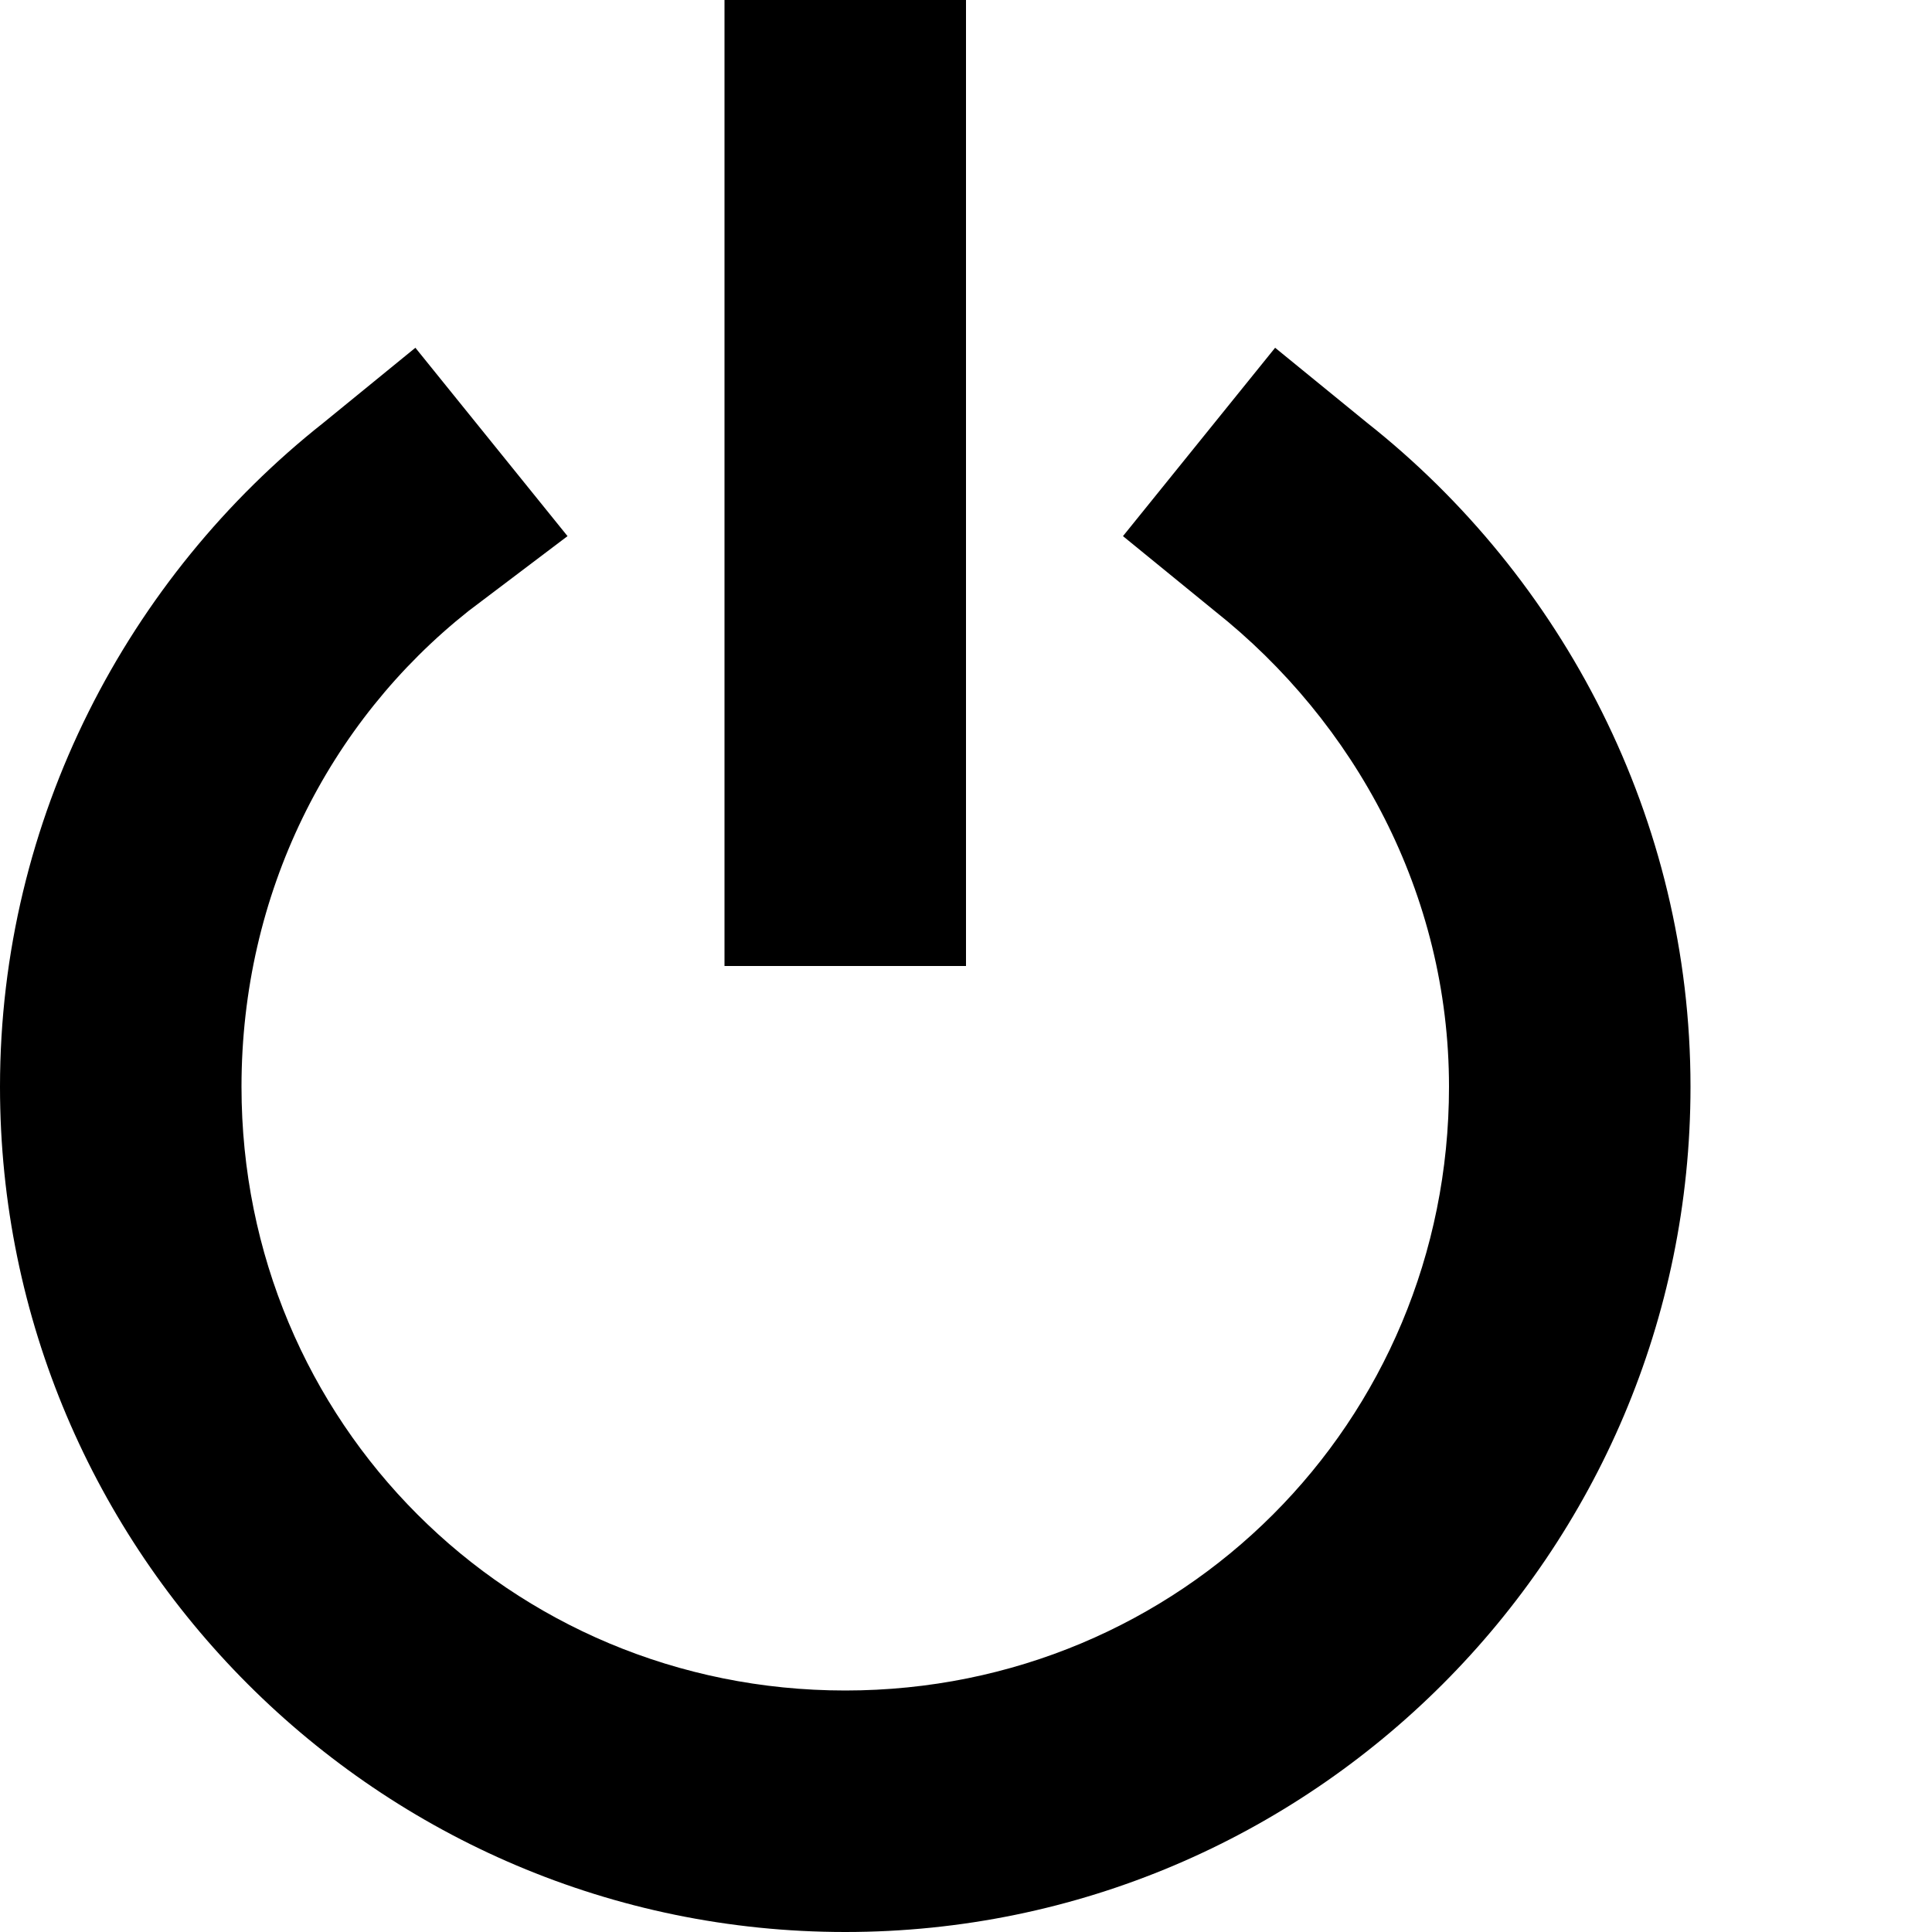
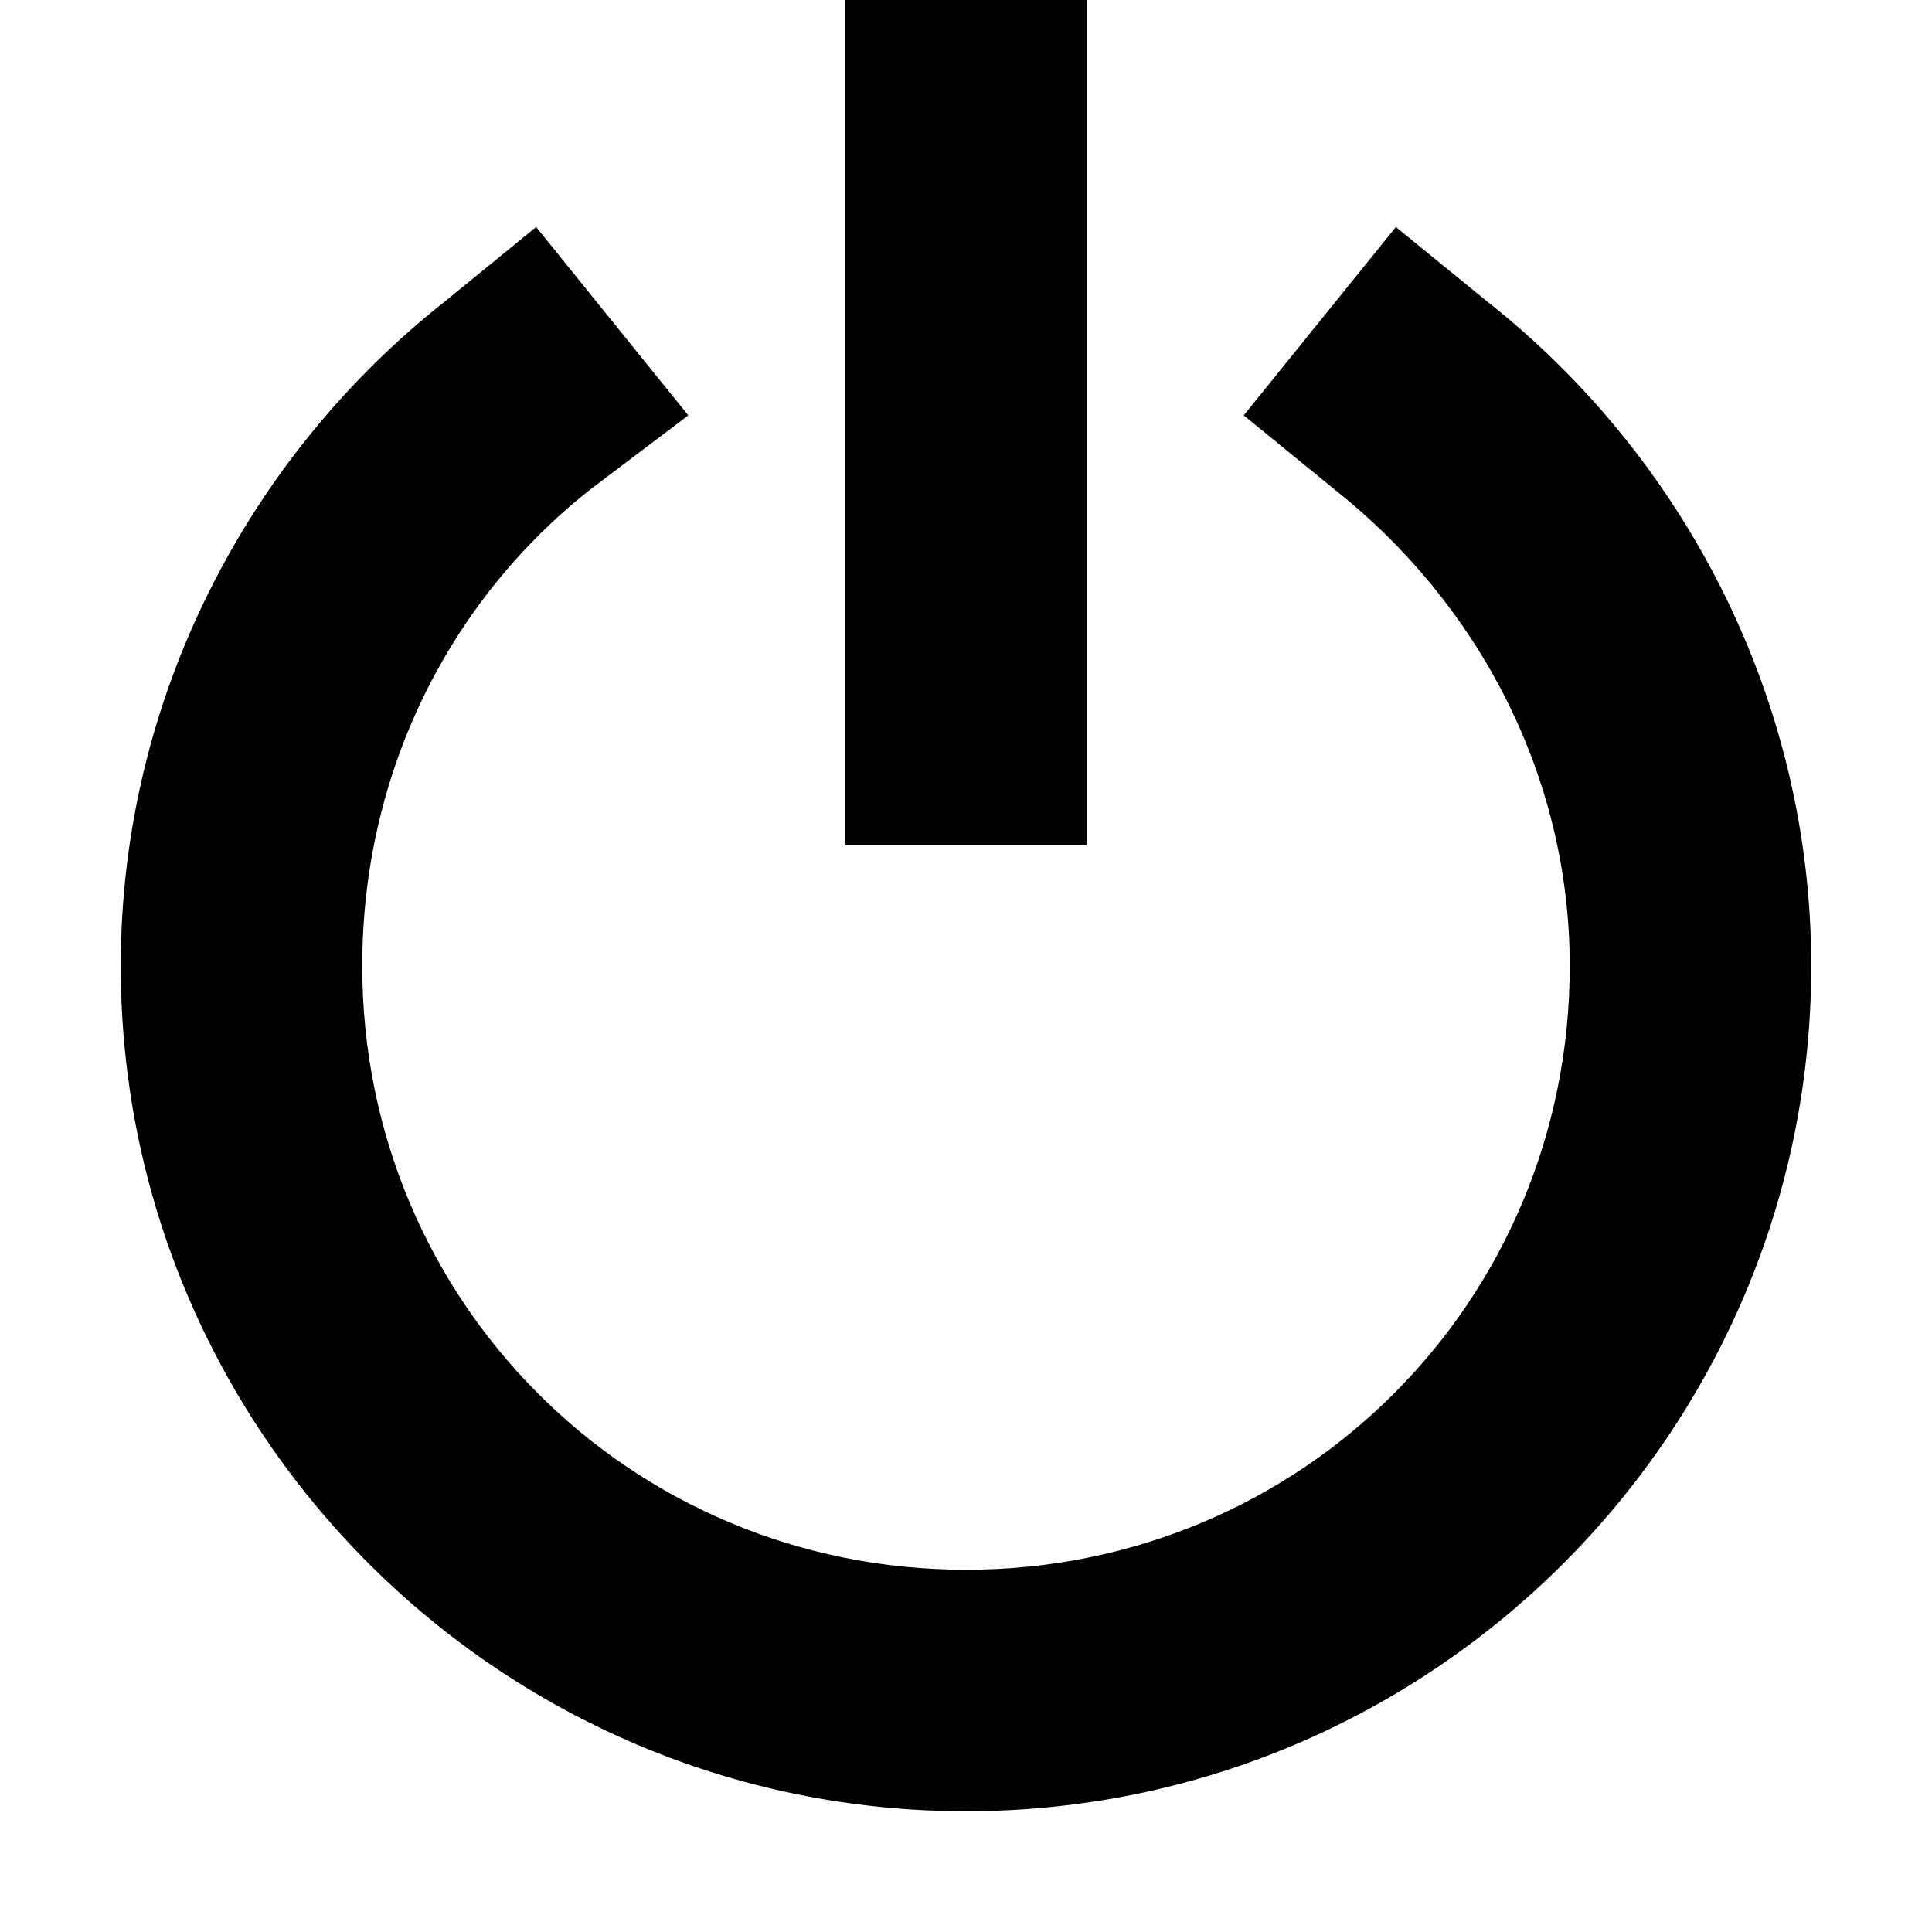
<svg xmlns="http://www.w3.org/2000/svg" width="8" height="8" viewBox="0 0 8 8">
-   <path d="M3 0v4h1v-4h-1zm-1.28 1.44l-.38.31c-.81.64-1.34 1.64-1.34 2.75 0 1.93 1.57 3.5 3.5 3.5s3.5-1.57 3.5-3.5c0-1.11-.53-2.11-1.34-2.75l-.38-.31-.63.78.38.31c.58.46.97 1.17.97 1.97 0 1.39-1.11 2.5-2.5 2.5s-2.5-1.11-2.5-2.5c0-.8.36-1.51.94-1.97l.41-.31-.63-.78z" />
+   <path d="M3 0v4h1v-4h-1zm-1.28 1.44l-.38.31c-.81.64-1.34 1.64-1.34 2.75 0 1.93 1.57 3.5 3.5 3.5s3.5-1.57 3.5-3.5c0-1.11-.53-2.11-1.34-2.75l-.38-.31-.63.78.38.31c.58.46.97 1.17.97 1.97 0 1.39-1.11 2.5-2.5 2.5s-2.5-1.11-2.5-2.5c0-.8.36-1.51.94-1.97l.41-.31-.63-.78z" transform="translate(0.5 -0.5)" />
</svg>
